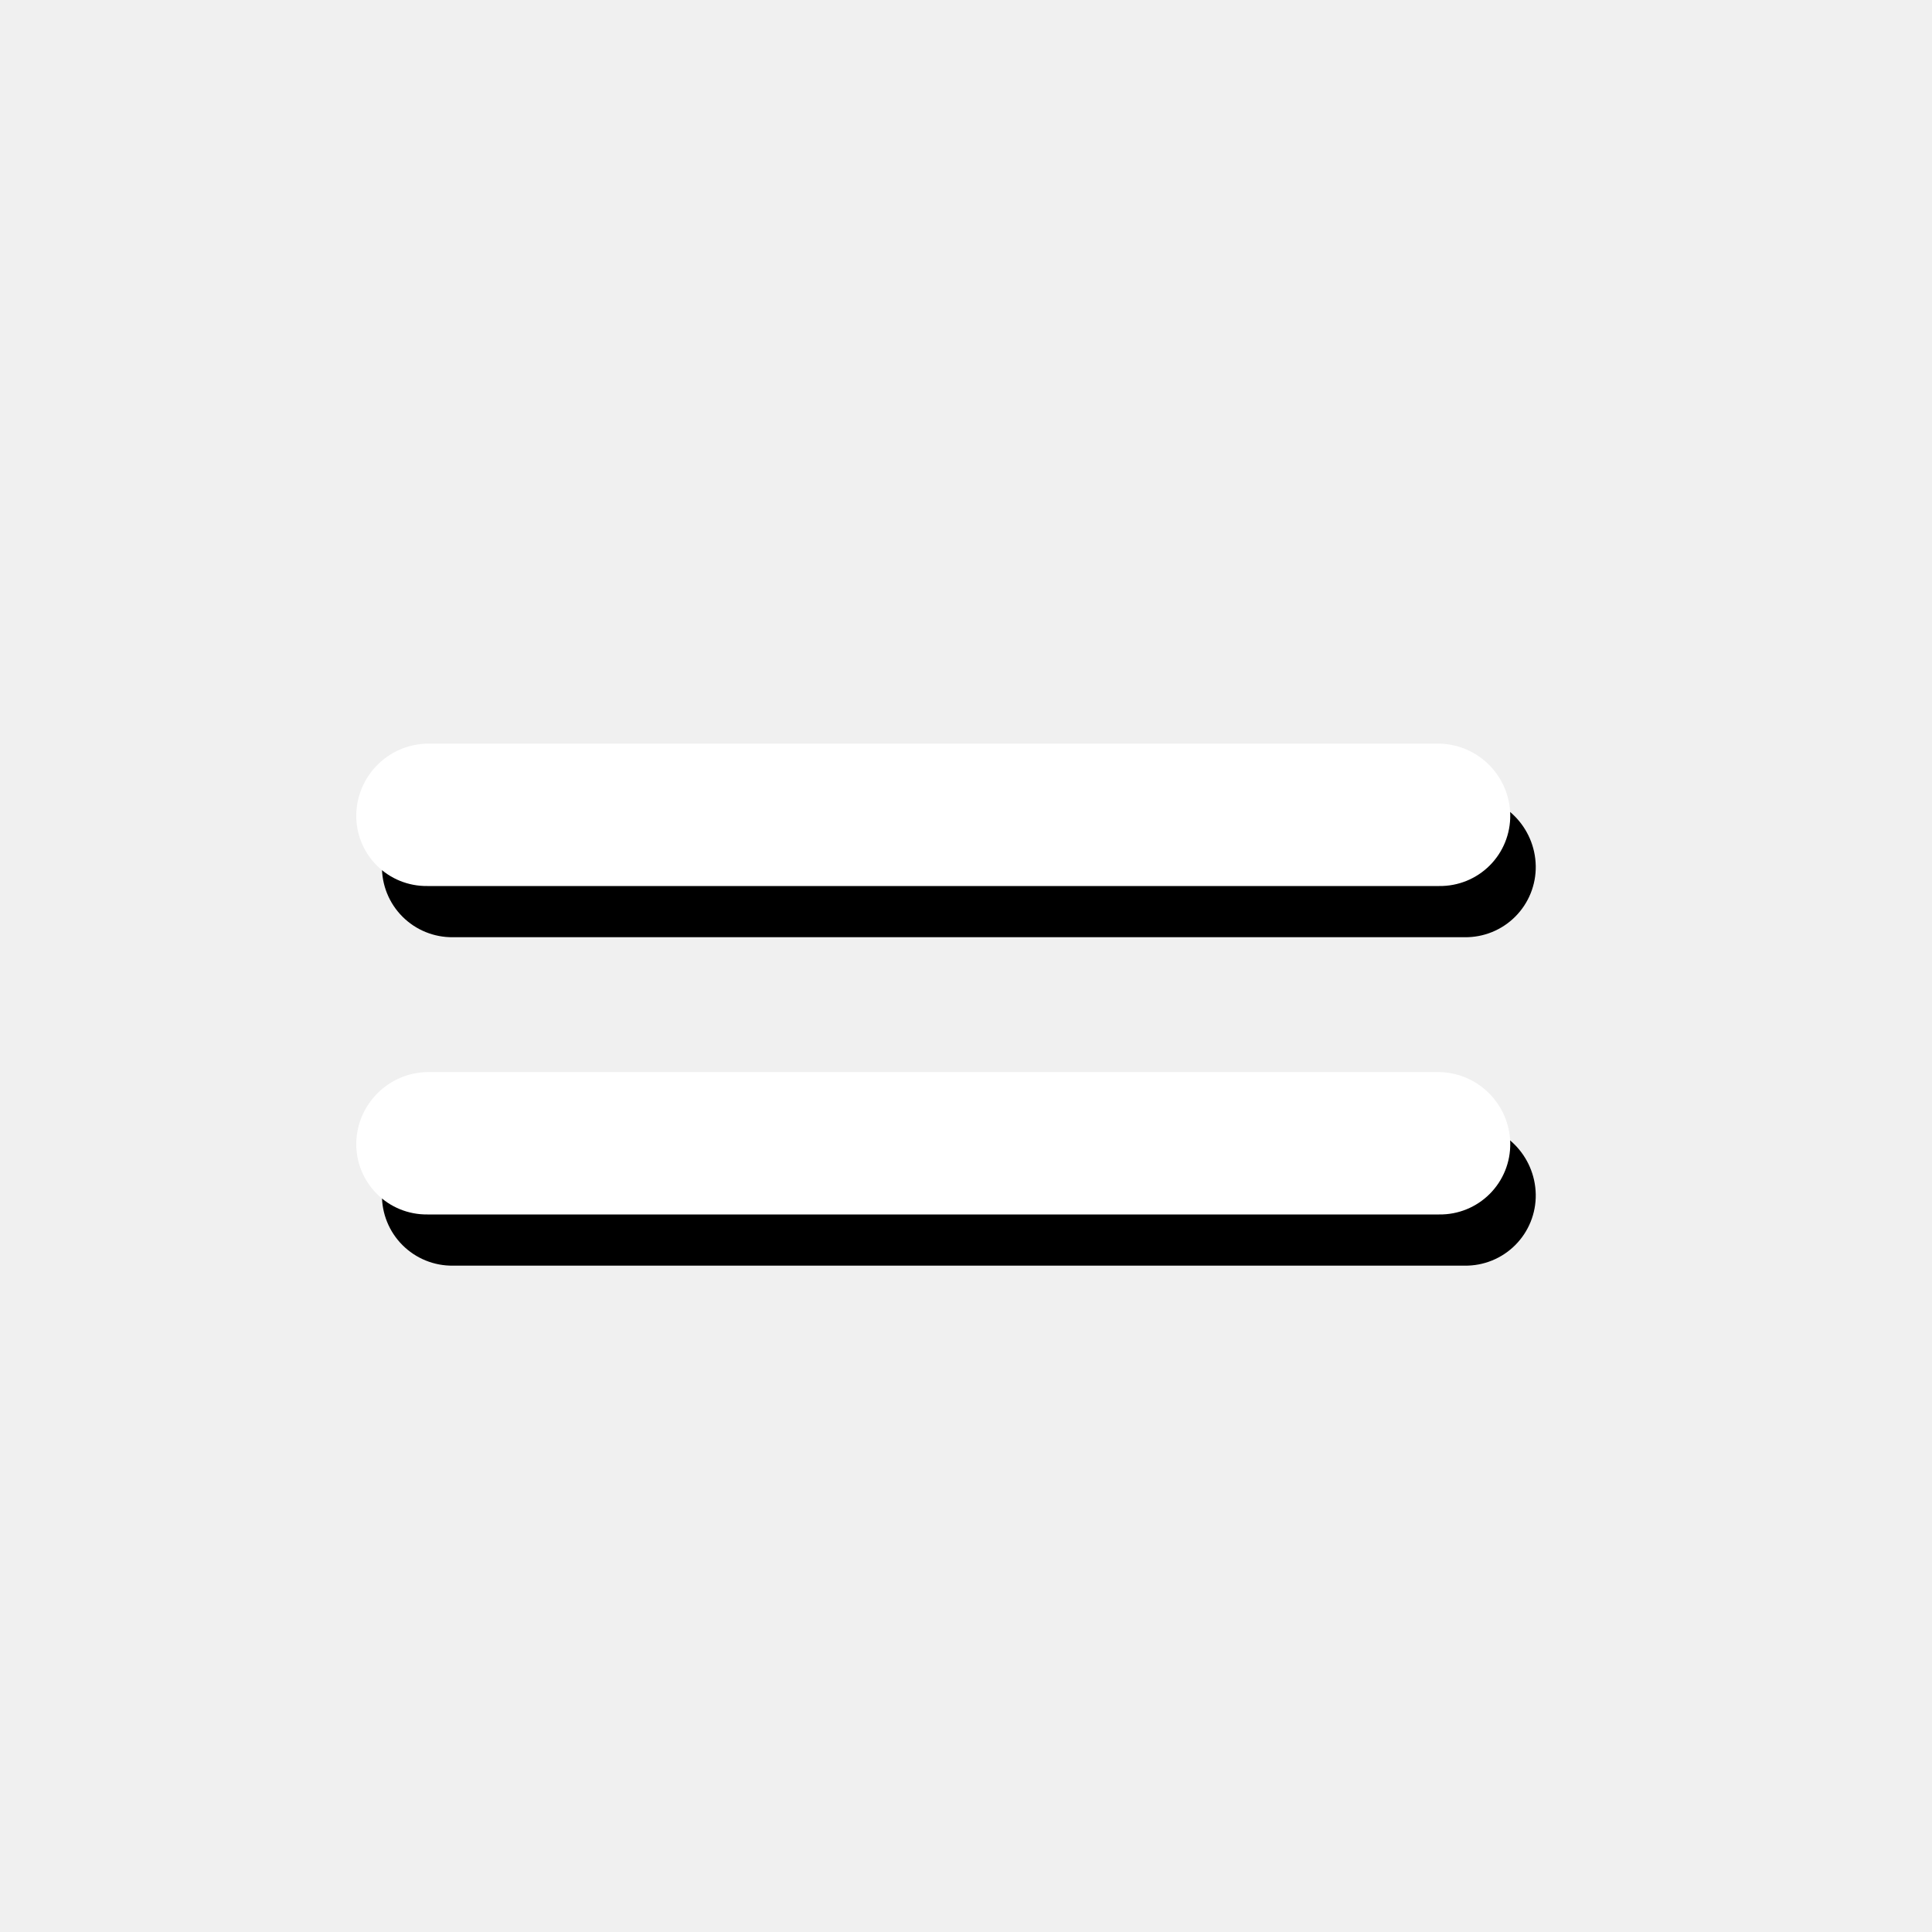
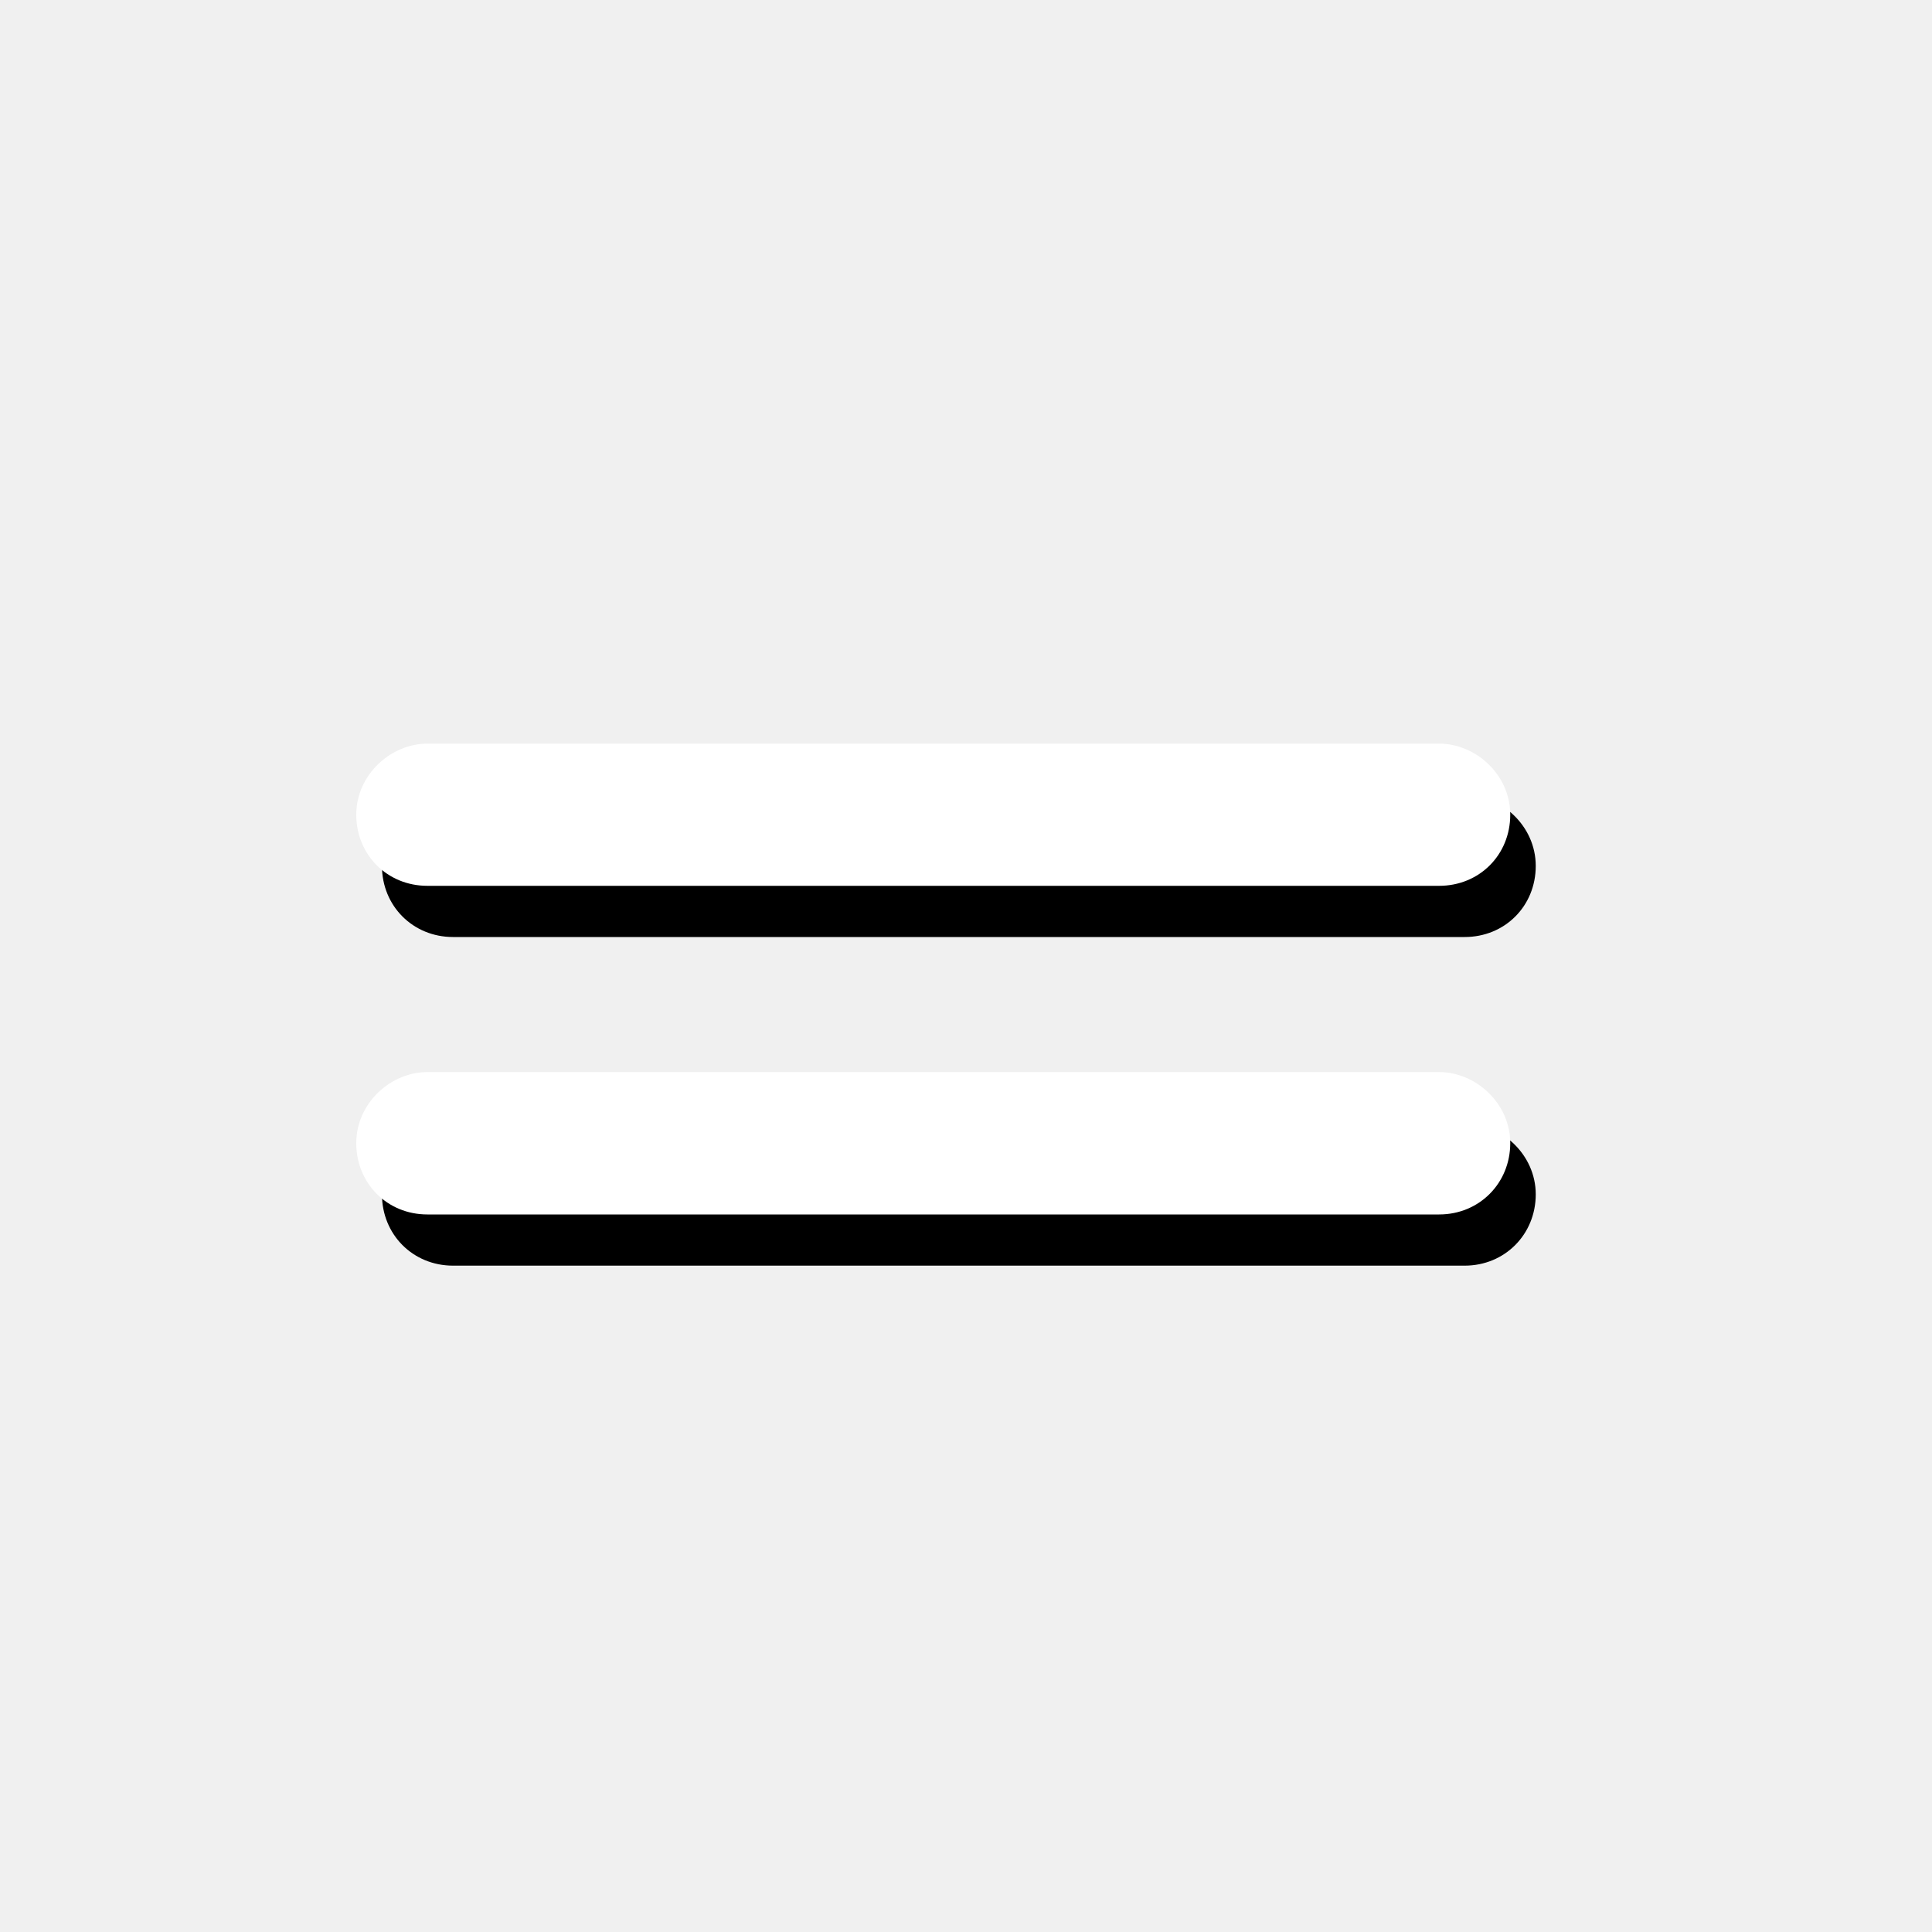
<svg xmlns="http://www.w3.org/2000/svg" id="icons" viewBox="0 0 100 100">
  <defs>
-     <style>.cls-1{fill:#fff;}</style>
+     <style>
+       .cls-1 {
+         fill: #fff;
+       }
+     </style>
  </defs>
-   <path d="M75.81,41.14a3.75,3.75,0,0,1,3.68,3.68,3.63,3.63,0,0,1-3.68,3.69H23.45a3.63,3.63,0,0,1-3.68-3.69,3.75,3.75,0,0,1,3.68-3.68Zm0,17a3.75,3.75,0,0,1,3.68,3.68,3.63,3.63,0,0,1-3.68,3.69H23.45a3.63,3.63,0,0,1-3.68-3.69,3.75,3.75,0,0,1,3.68-3.68Z" />
-   <path class="cls-1" d="M74.49,38.49a3.75,3.75,0,0,1,3.68,3.69,3.63,3.63,0,0,1-3.68,3.68H22.12a3.63,3.63,0,0,1-3.68-3.68,3.75,3.75,0,0,1,3.68-3.69Zm0,17a3.75,3.75,0,0,1,3.68,3.68,3.63,3.63,0,0,1-3.68,3.69H22.12a3.64,3.64,0,0,1-3.68-3.69,3.75,3.75,0,0,1,3.68-3.68Z" />
+   <path d="M75.81,41.14c1.89,0,3.68,1.6,3.68,3.68s-1.6,3.68-3.68,3.68H23.45c-2.08,0-3.68-1.61-3.68-3.68s1.79-3.68,3.68-3.68h52.36ZM75.81,58.14c1.89,0,3.68,1.61,3.68,3.68s-1.6,3.69-3.68,3.69H23.45c-2.08,0-3.68-1.61-3.68-3.69s1.79-3.68,3.68-3.68h52.36Z" />
+   <path class="cls-1" d="M74.49,38.49c1.89,0,3.68,1.6,3.68,3.68s-1.6,3.68-3.68,3.68H22.12c-2.08,0-3.68-1.61-3.68-3.68s1.79-3.68,3.68-3.68h52.36ZM74.49,55.49c1.89,0,3.68,1.61,3.68,3.68s-1.6,3.69-3.68,3.69H22.12c-2.08,0-3.68-1.61-3.68-3.69s1.79-3.68,3.68-3.68h52.36Z" />
</svg>
